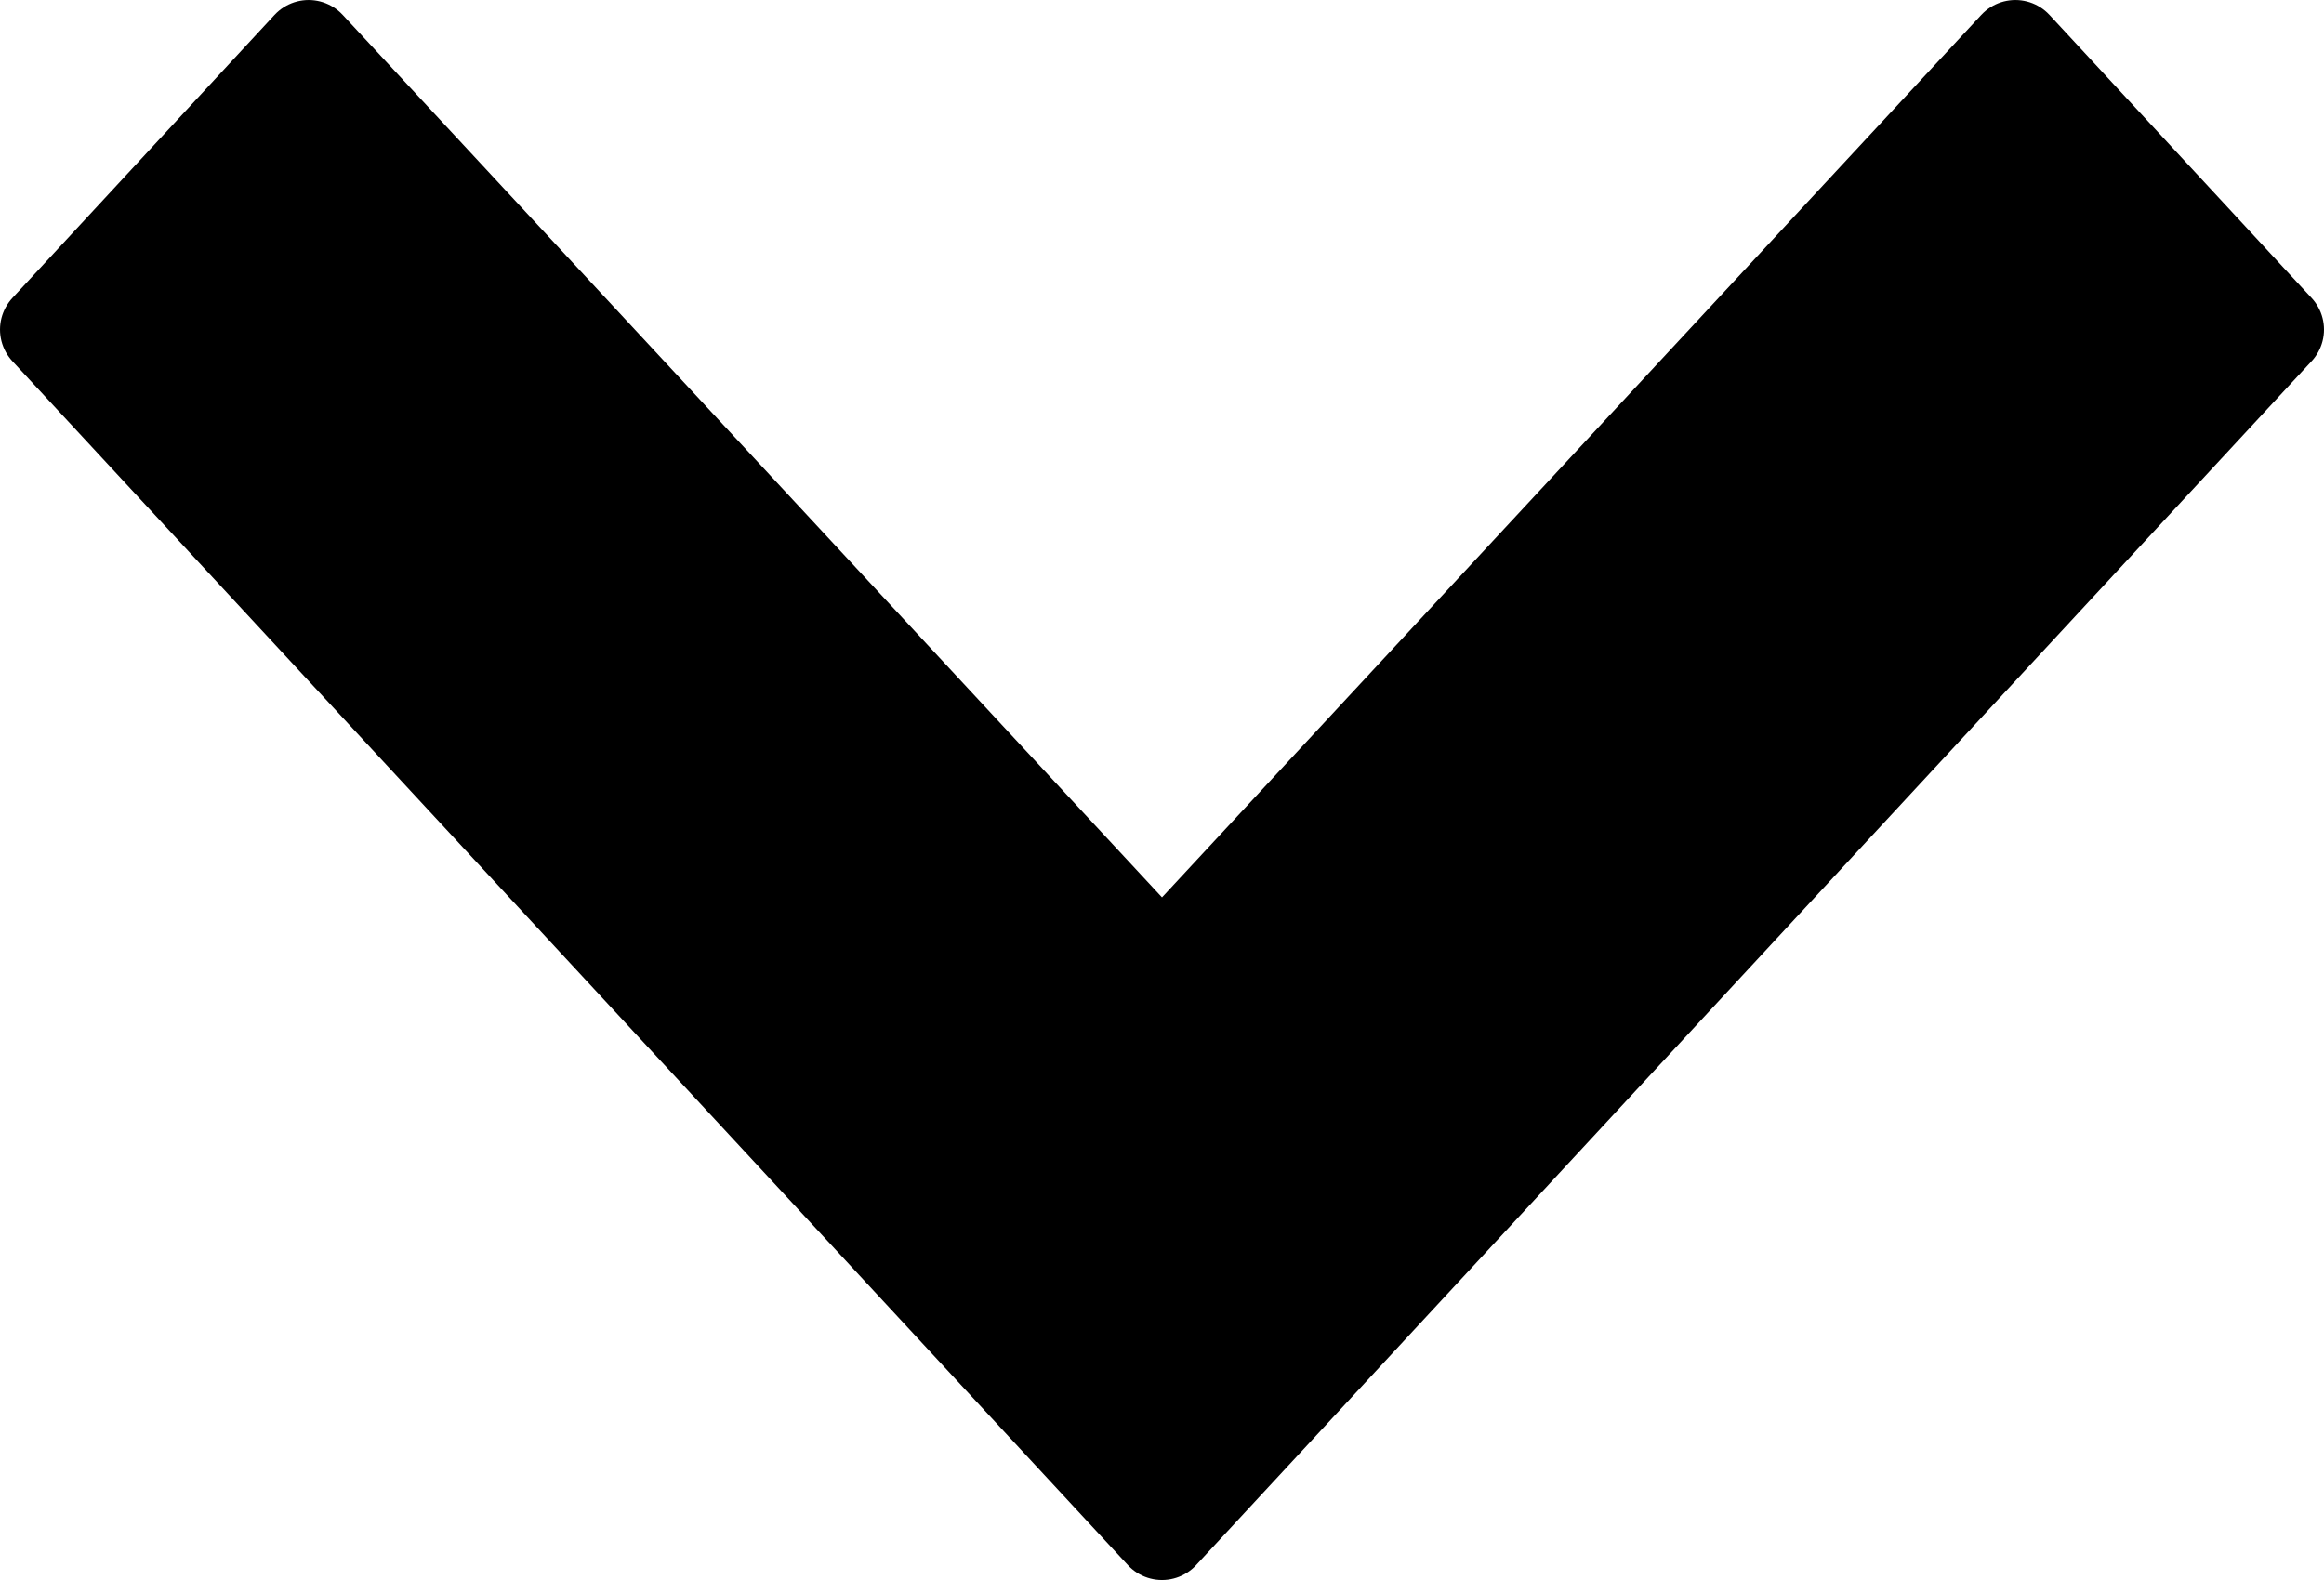
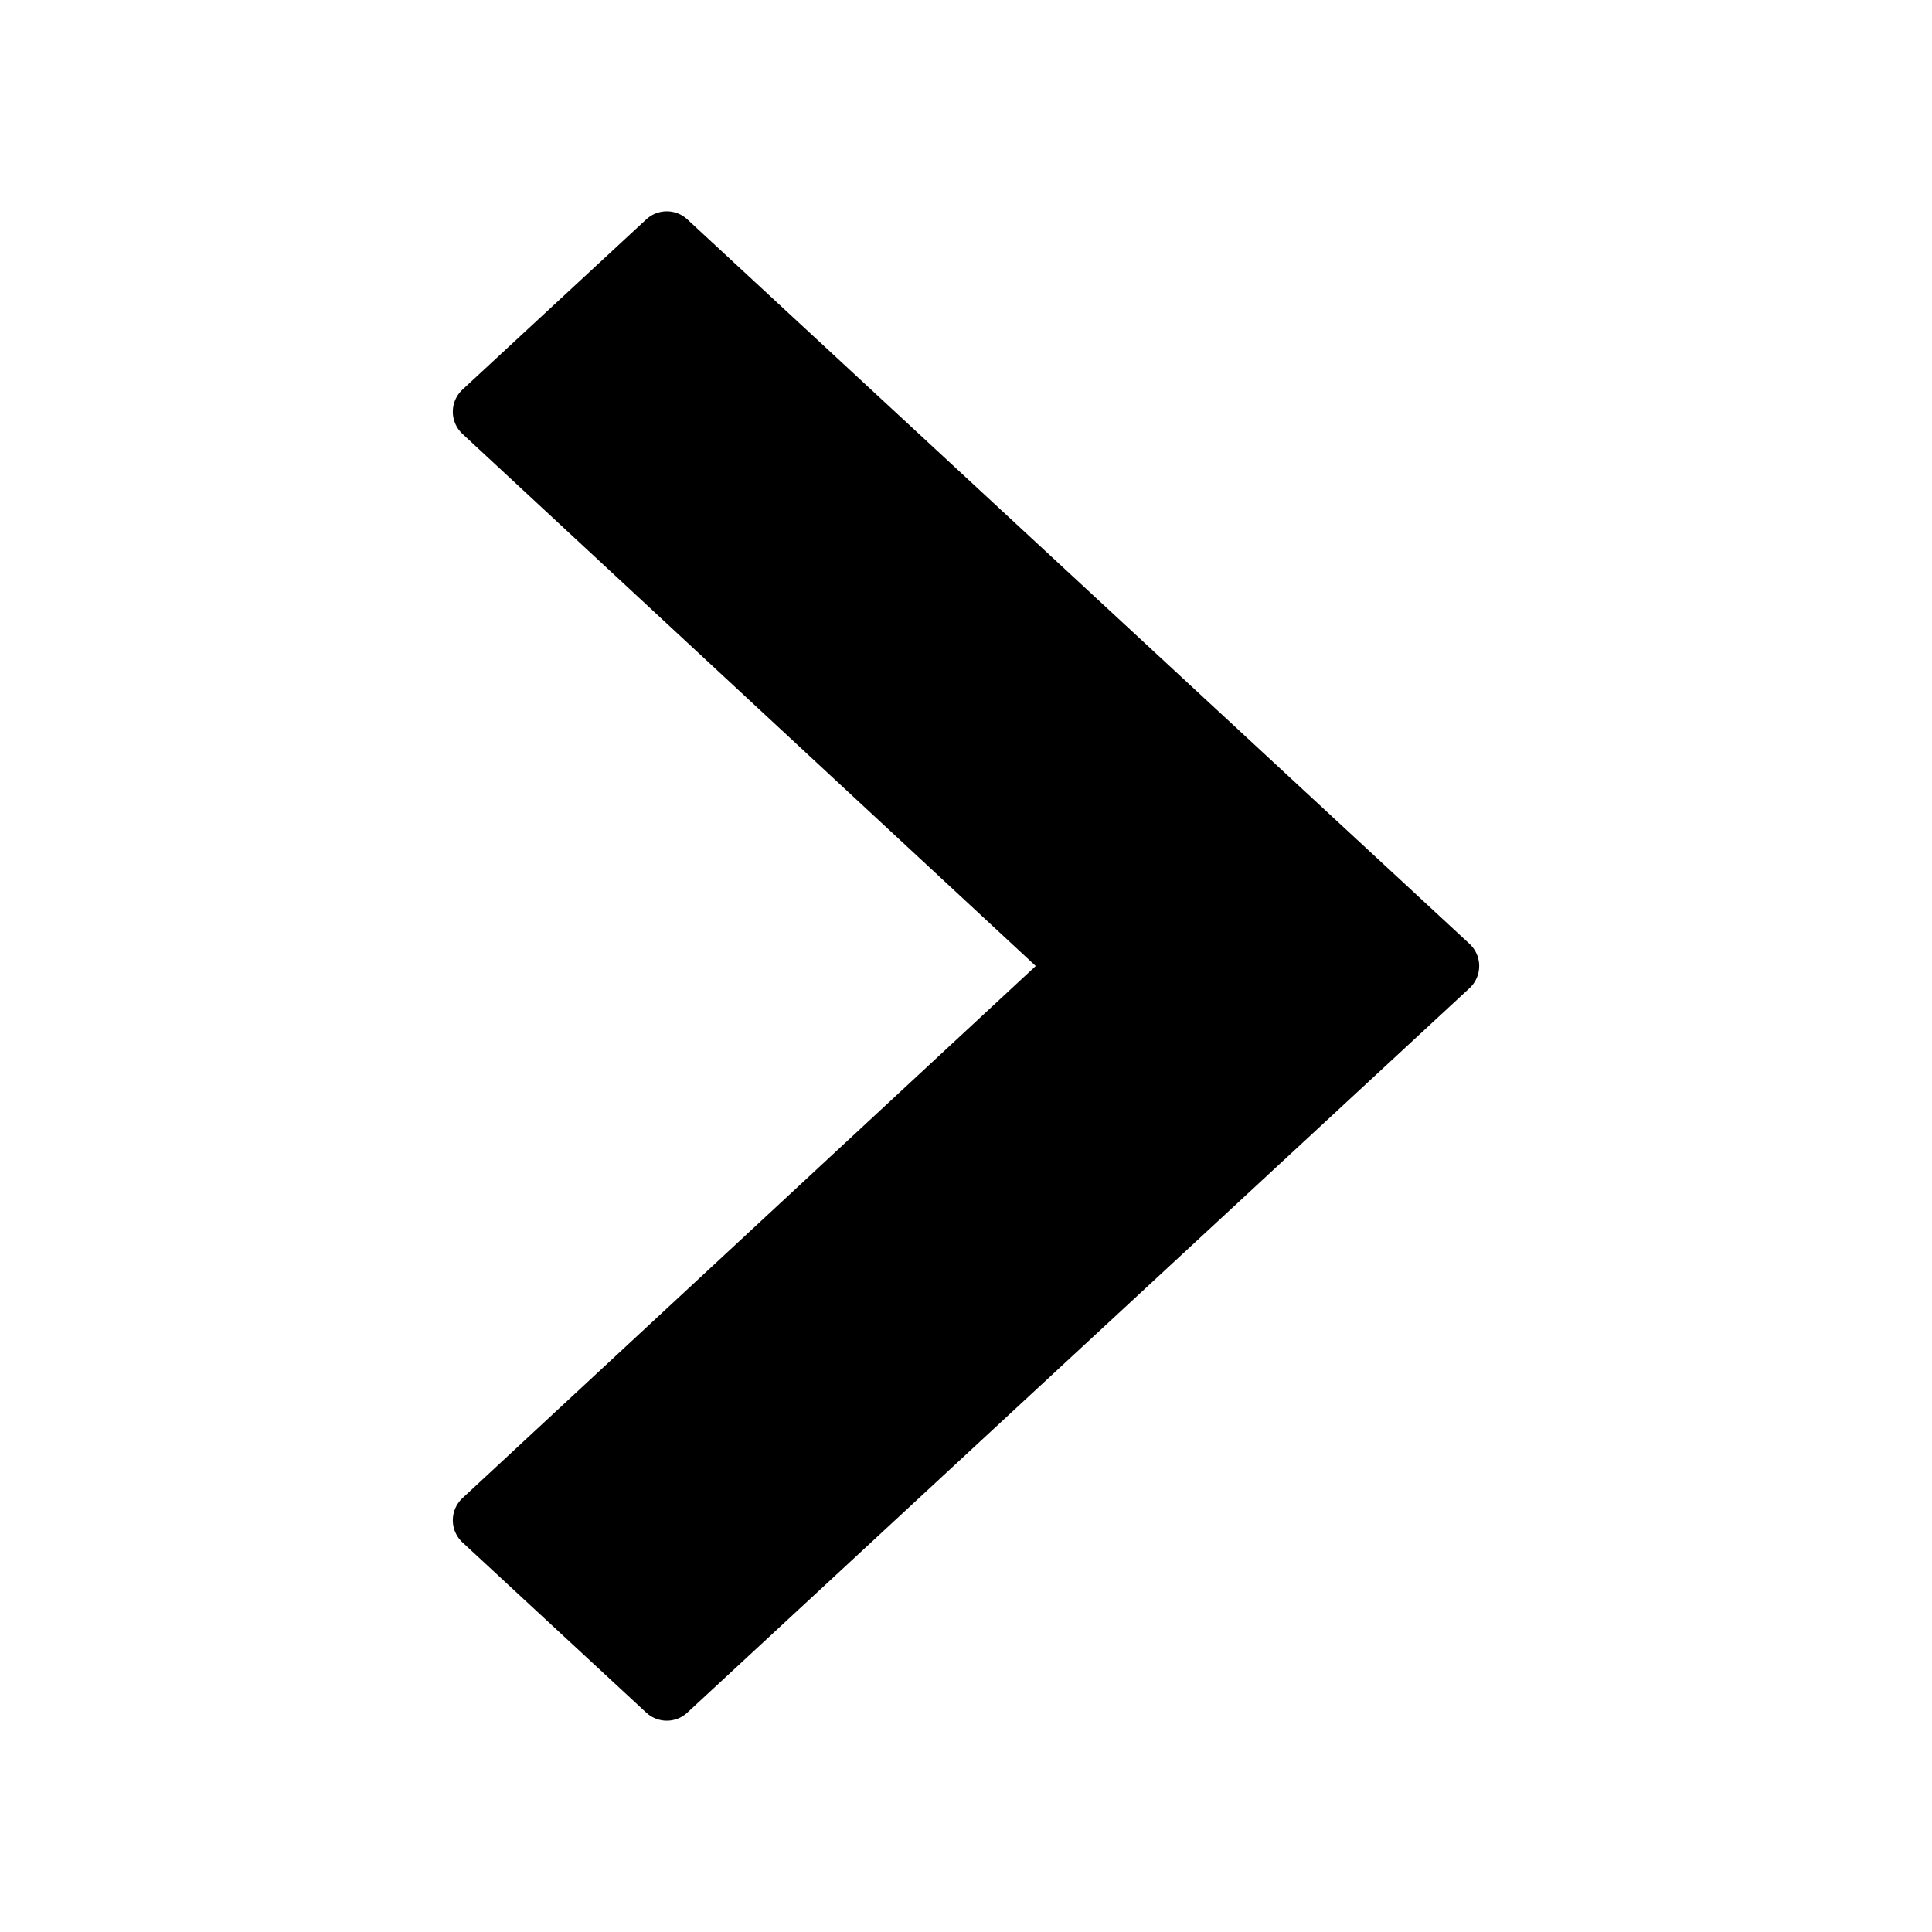
- <svg xmlns="http://www.w3.org/2000/svg" width="12.5" height="8.5" viewBox="-861.84 -3492.872 12.5 8.5">
+ <svg xmlns="http://www.w3.org/2000/svg" width="16" height="16" viewBox="-192 -3530 16 16">
  <g fill="none">
-     <path fill="#000" d="m-860.18-3492.622 4.59 4.945 4.59-4.945 1.41 1.523-6 6.477-6-6.477Z" />
-     <path stroke="#000" stroke-linecap="round" stroke-linejoin="round" stroke-width=".5" d="m-860.18-3492.622 4.59 4.945 4.59-4.945 1.41 1.523-6 6.477-6-6.477Z" />
+     <path fill="#000" d="m-188-3517.41 4.945-4.59-4.945-4.59 1.522-1.41 6.478 6-6.478 6Z" />
+     <path stroke="#000" stroke-linecap="round" stroke-linejoin="round" stroke-width=".5" d="m-188-3517.41 4.945-4.59-4.945-4.59 1.522-1.41 6.478 6-6.478 6Z" />
  </g>
</svg>
